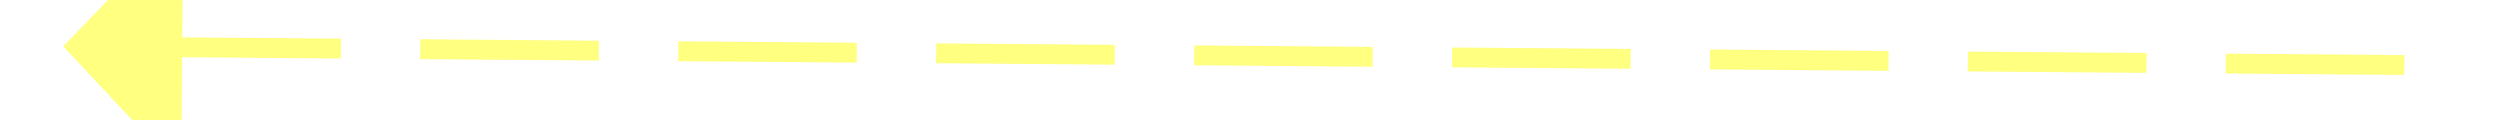
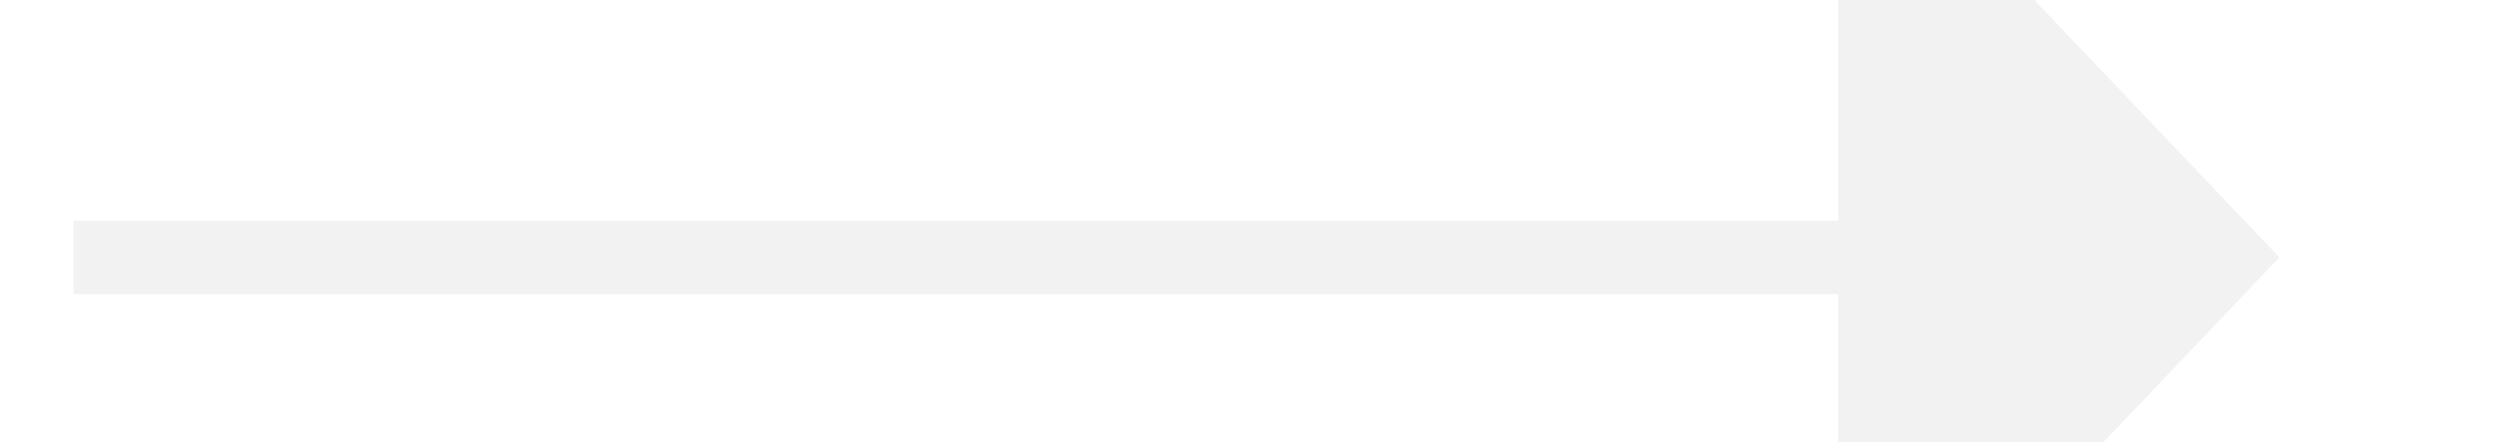
- <svg xmlns="http://www.w3.org/2000/svg" version="1.1" width="126px" height="6px" preserveAspectRatio="xMinYMid meet" viewBox="814 12403  126 4">
-   <g transform="matrix(-0.8660254 -0.5 0.5 -0.8660254 -4565.996 23586.545 )">
-     <path d="M 822 12399.2  L 816 12405.5  L 822 12411.8  L 822 12399.2  Z " fill-rule="nonzero" fill="#ffff80" stroke="none" transform="matrix(-0.8699806 0.493086 -0.493086 -0.8699806 7756.016 22765.854 )" />
-     <path d="M 821 12405.5  L 937 12405.5  " stroke-width="1" stroke-dasharray="9,4" stroke="#ffff80" fill="none" transform="matrix(-0.8699806 0.493086 -0.493086 -0.8699806 7756.016 22765.854 )" />
-   </g>
+ <svg xmlns="http://www.w3.org/2000/svg" version="1.1" width="34px" height="6px" preserveAspectRatio="xMinYMid meet" viewBox="1030 19127  34 4">
+   <path d="M 1040.7 19138.5  L 1047 19144.5  L 1053.3 19138.5  L 1040.7 19138.5  Z " fill-rule="nonzero" fill="#f2f2f2" stroke="none" transform="matrix(-1.83690953073357E-16 -1 1 -1.83690953073357E-16 -18083.5 20176.5 )" />
+   <path d="M 1047 19114.5  L 1047 19139.5  " stroke-width="1" stroke="#f2f2f2" fill="none" transform="matrix(-1.83690953073357E-16 -1 1 -1.83690953073357E-16 -18083.5 20176.5 )" />
</svg>
